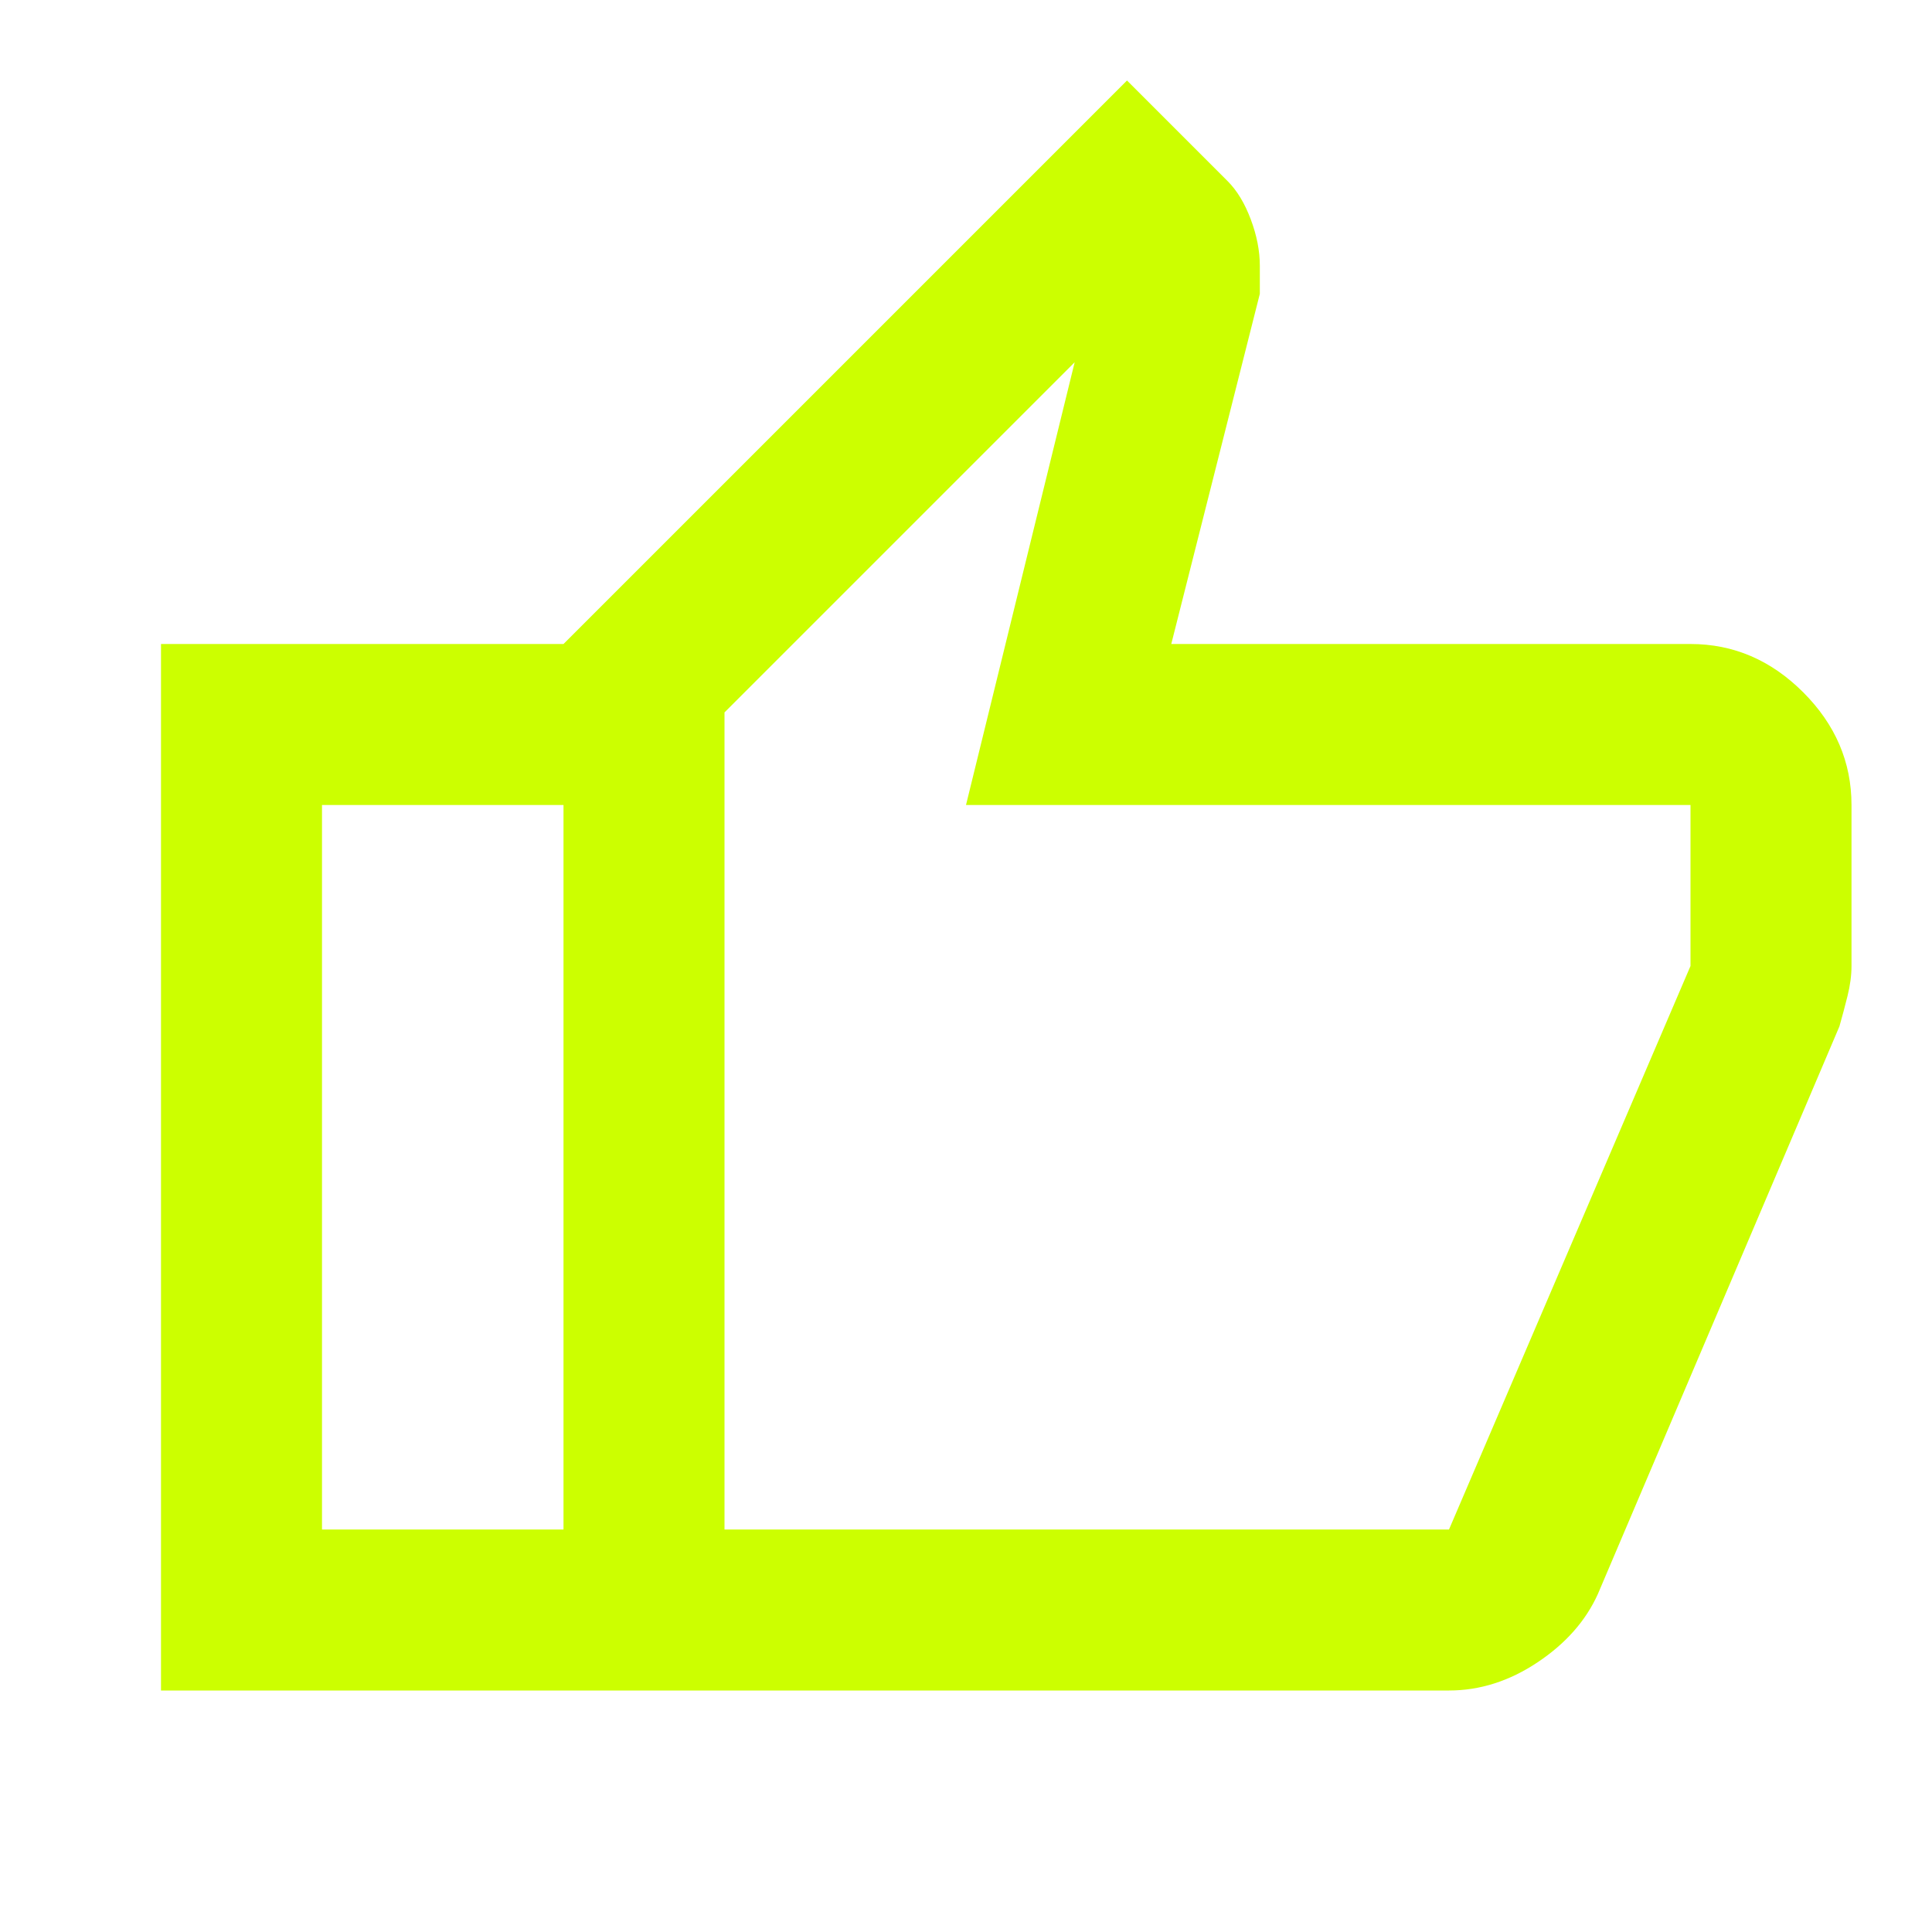
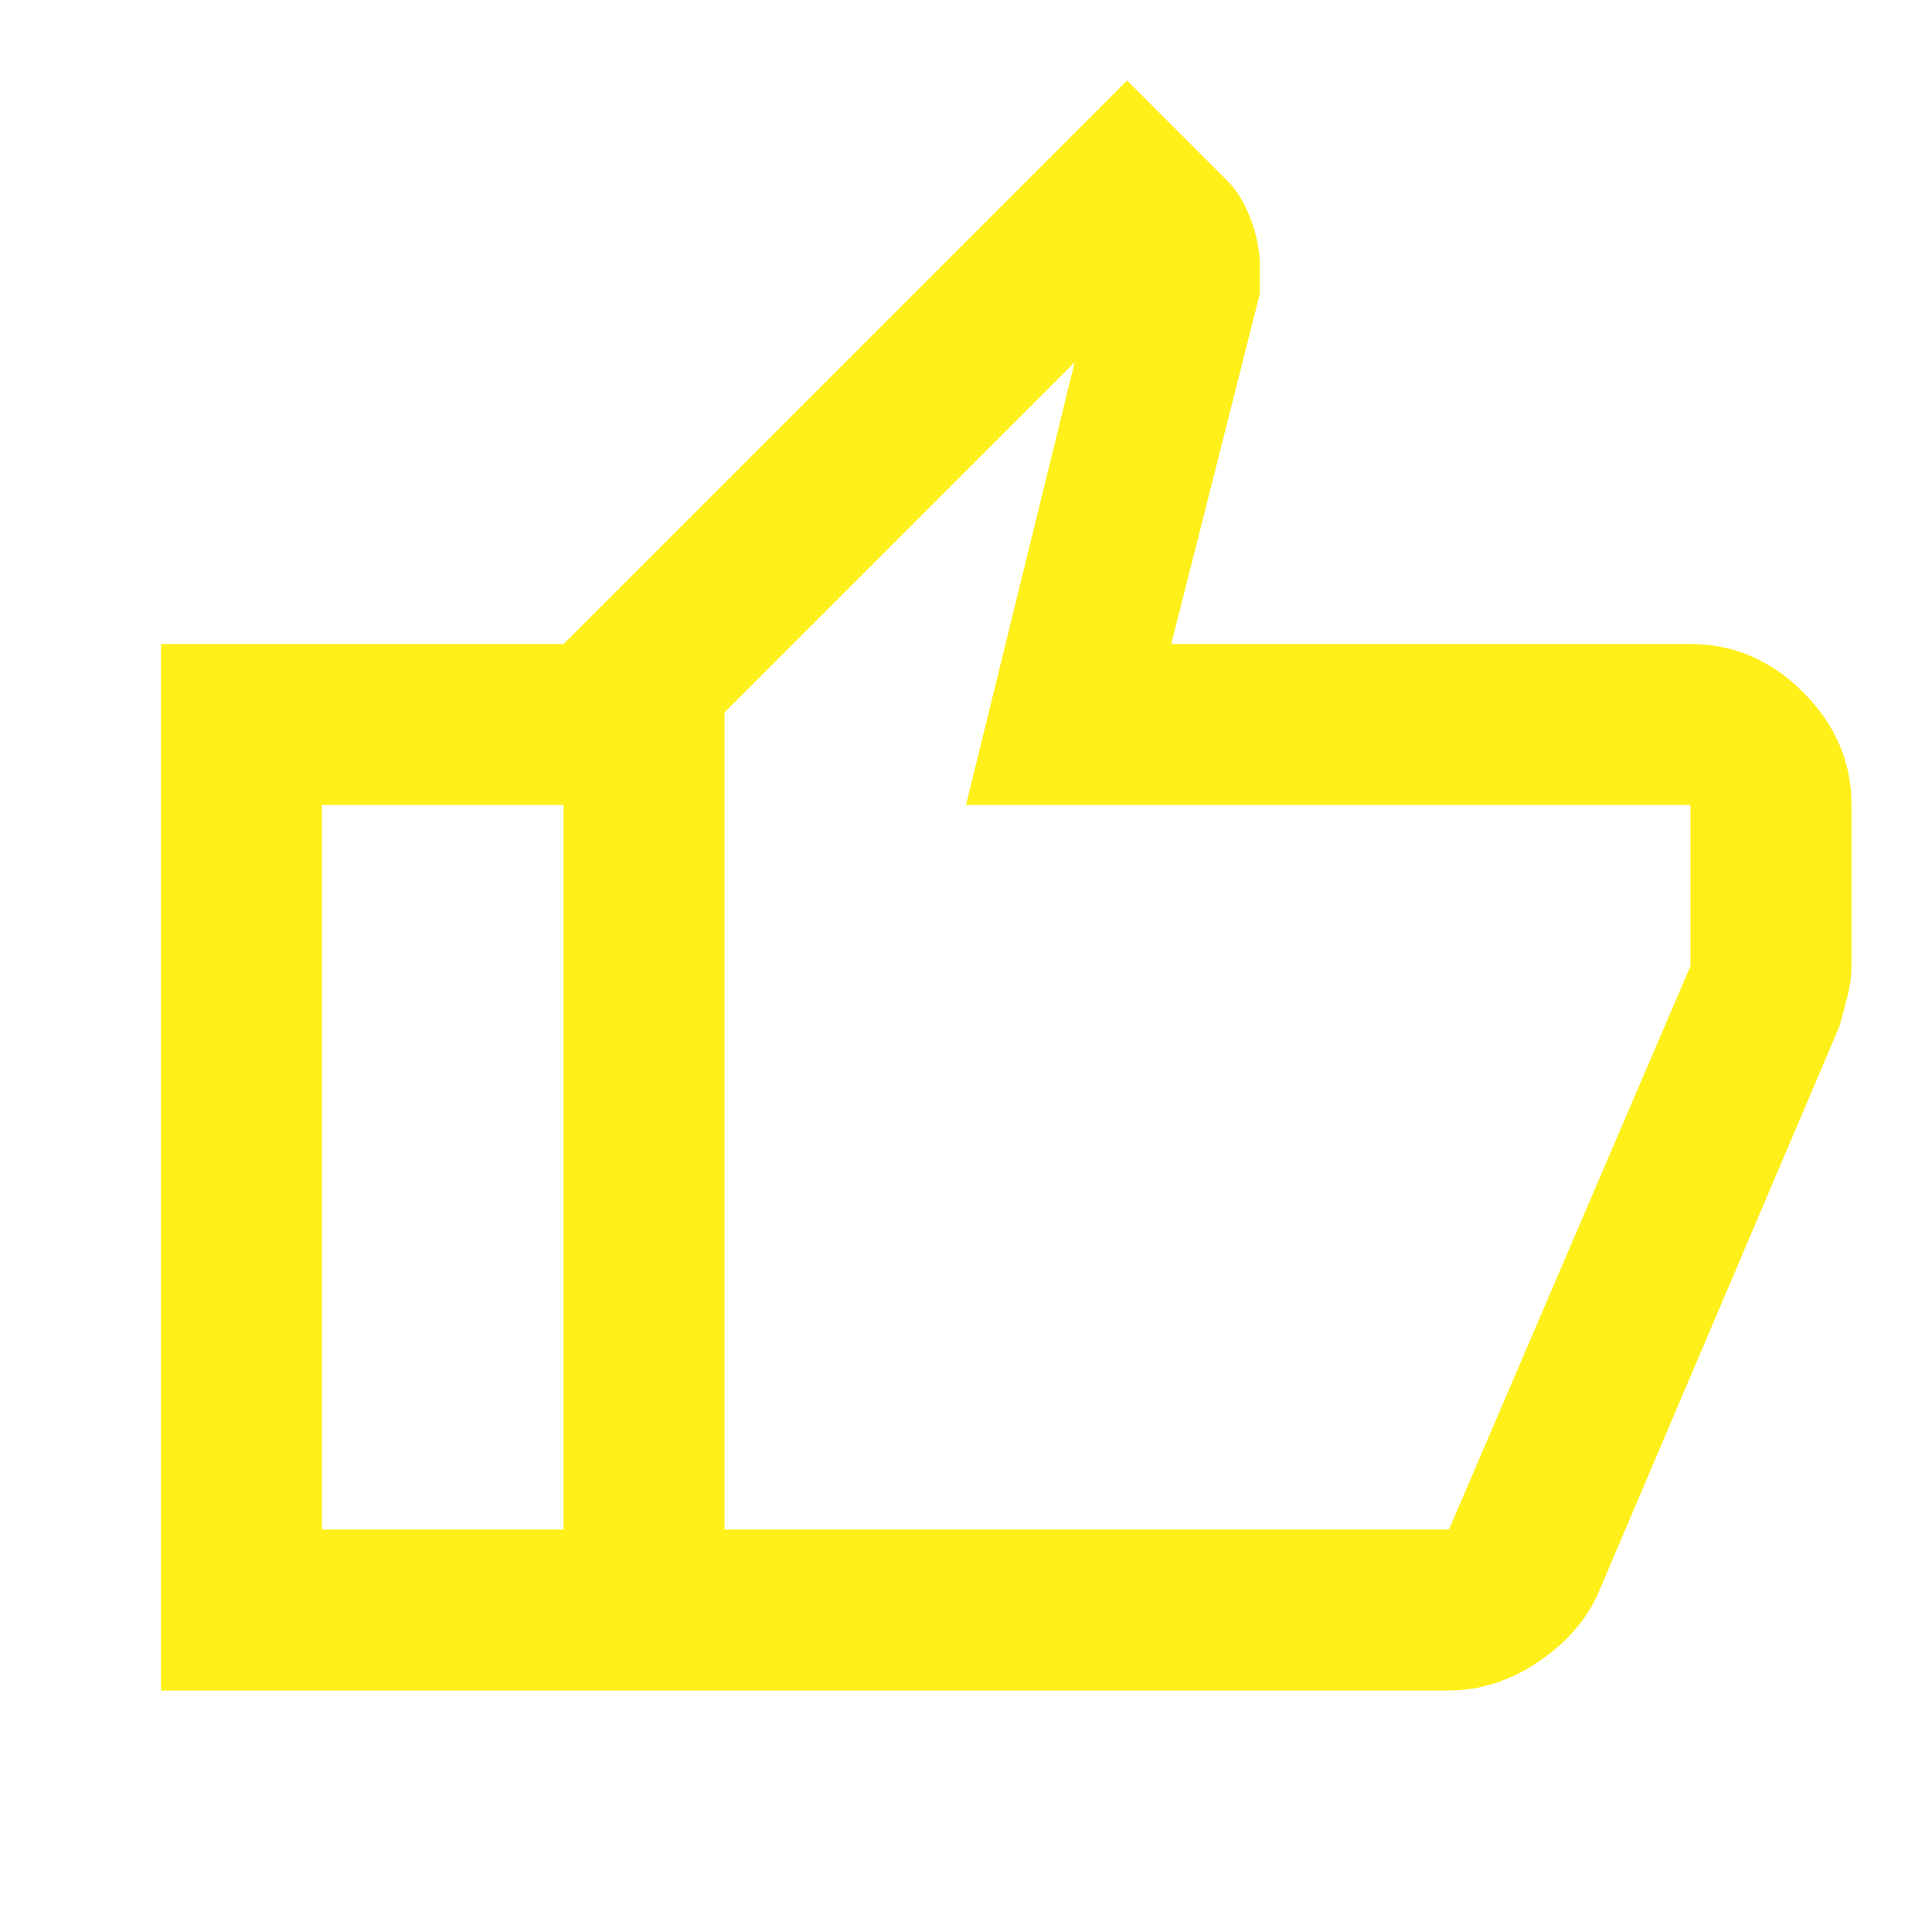
- <svg xmlns="http://www.w3.org/2000/svg" height="24px" viewBox="0 -960 960 960" width="24px" fill="#CCFF00">
+ <svg xmlns="http://www.w3.org/2000/svg" height="24px" viewBox="0 -960 960 960" width="24px" fill="#fff01a">
  <path d="M720-120H280v-520l280-280 50 50q7 7 11.5 19t4.5 23v14l-44 174h258q32 0 56 24t24 56v80q0 7-2 15t-4 15L794-168q-9 20-30 34t-44 14Zm-360-80h360l120-280v-80H480l54-220-174 174v406Zm0-406v406-406Zm-80-34v80H160v360h120v80H80v-520h200Z" />
</svg>
